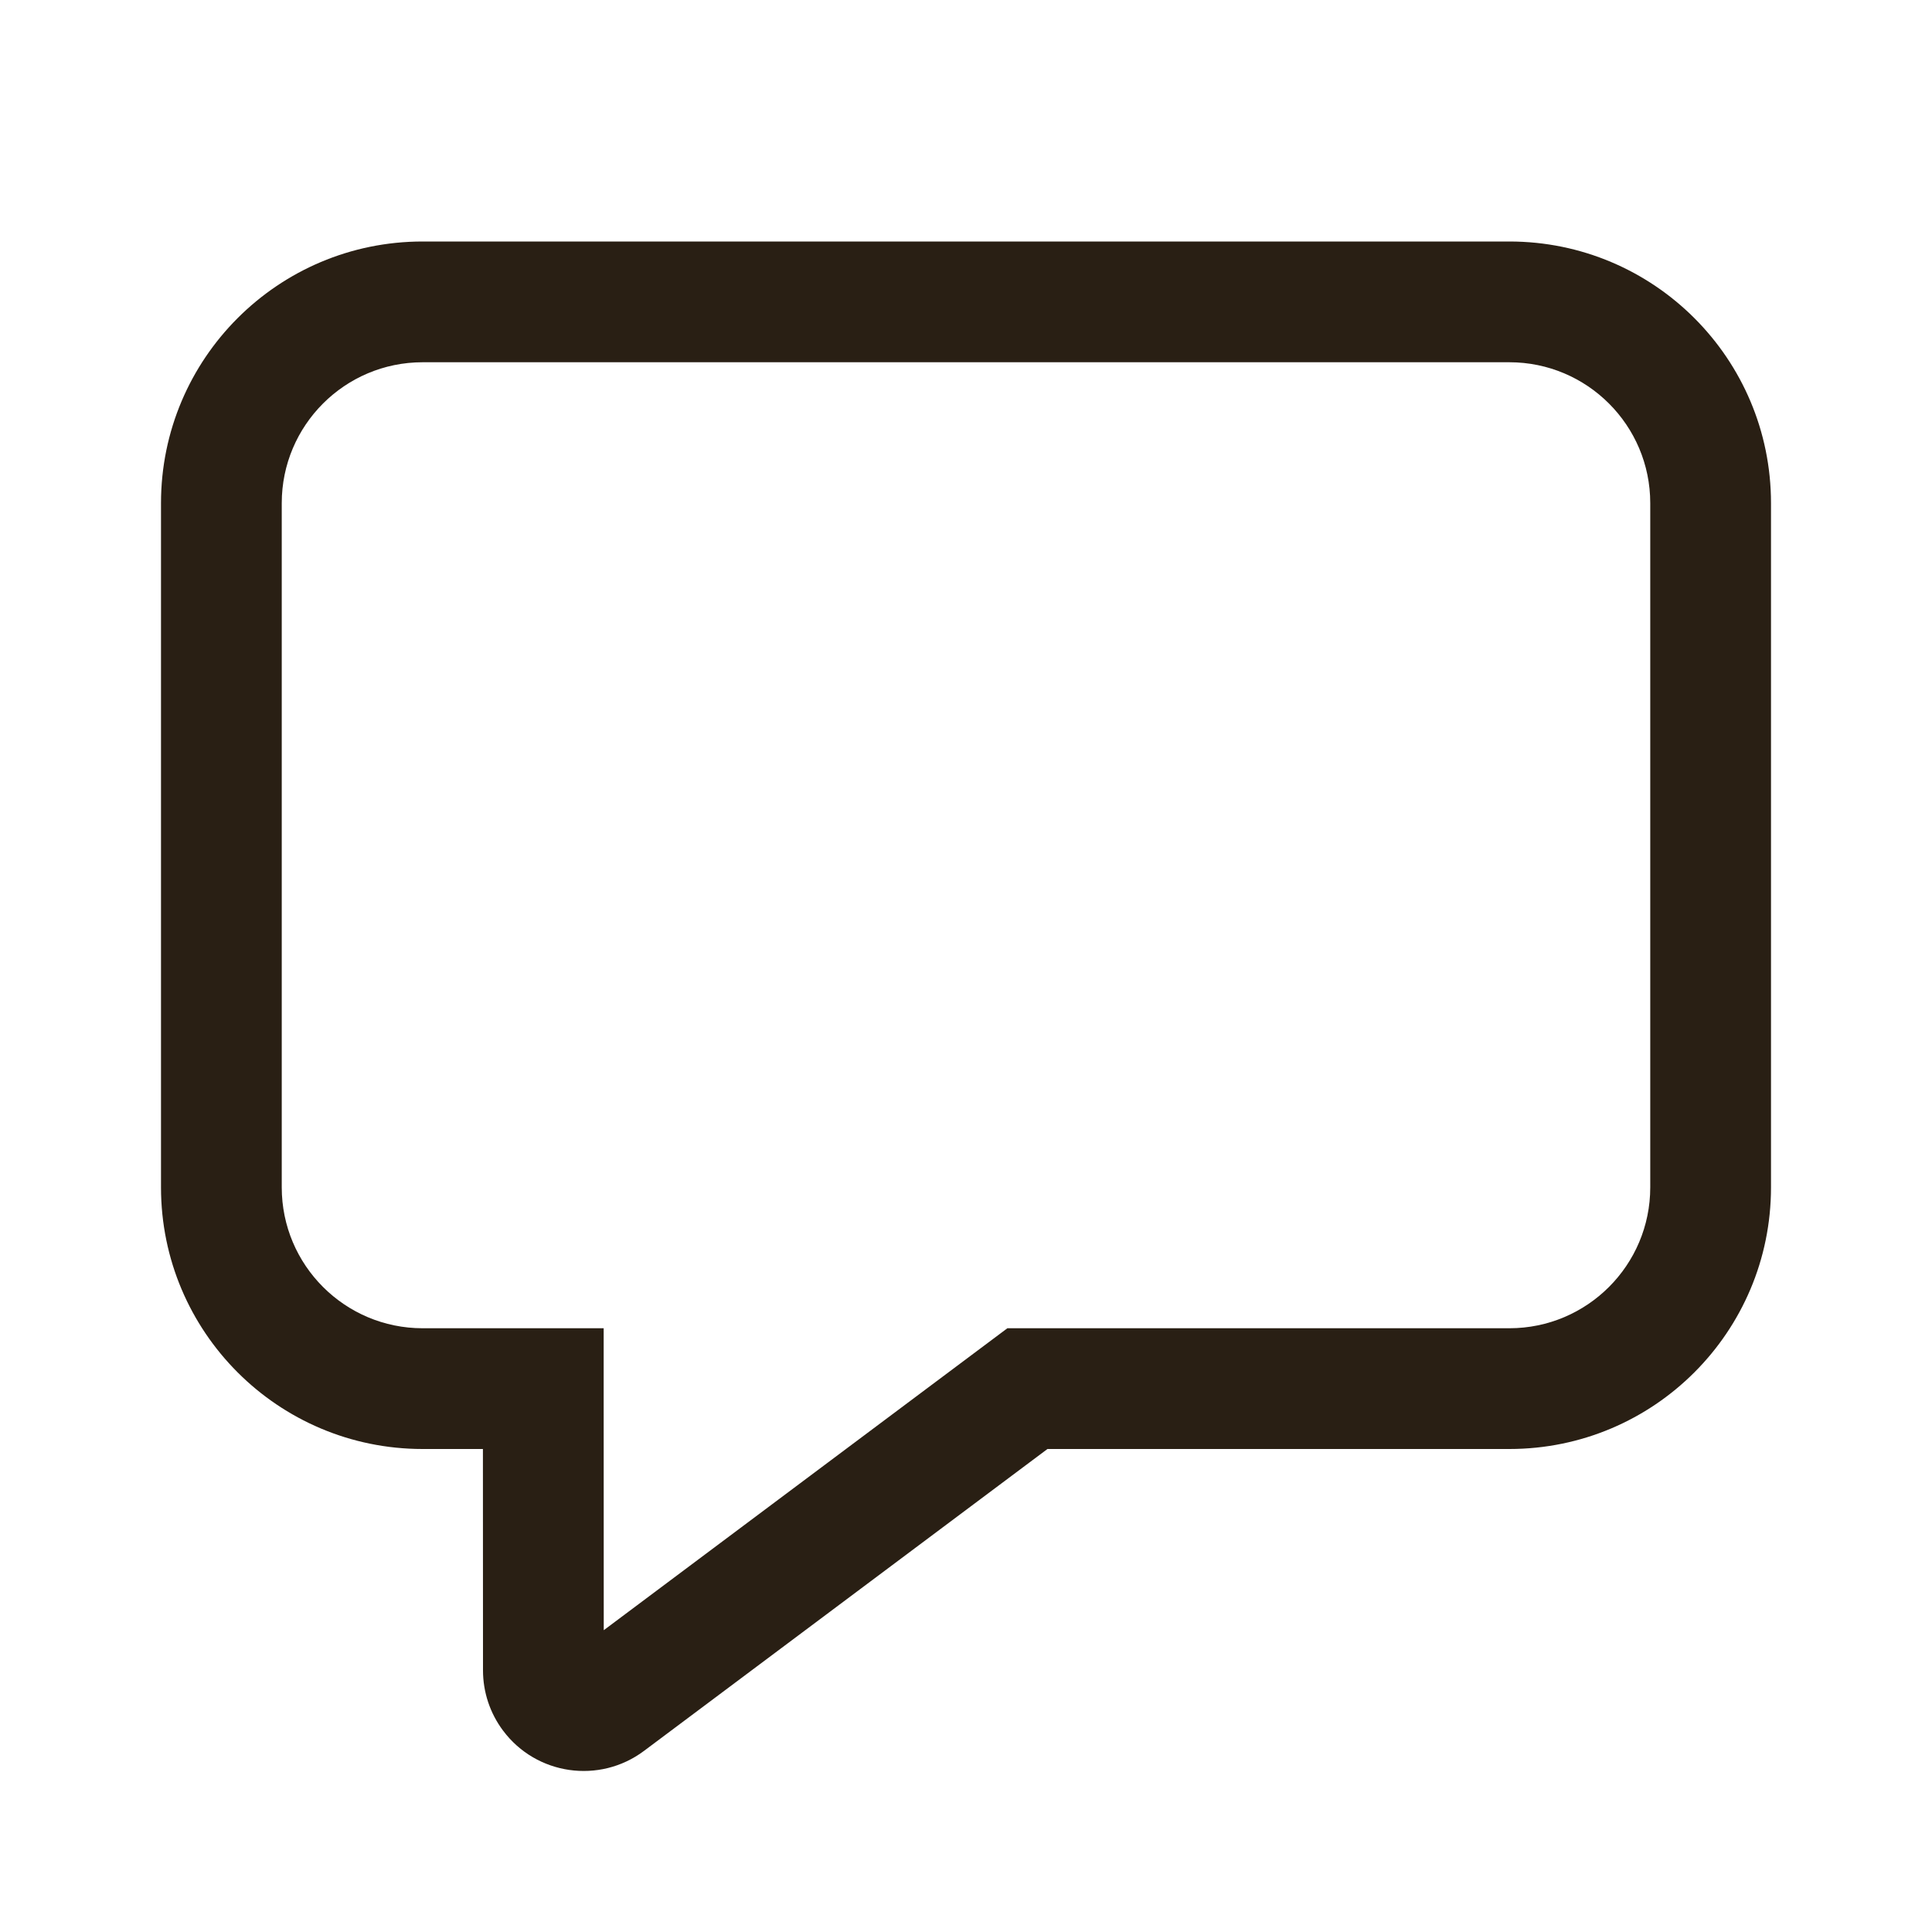
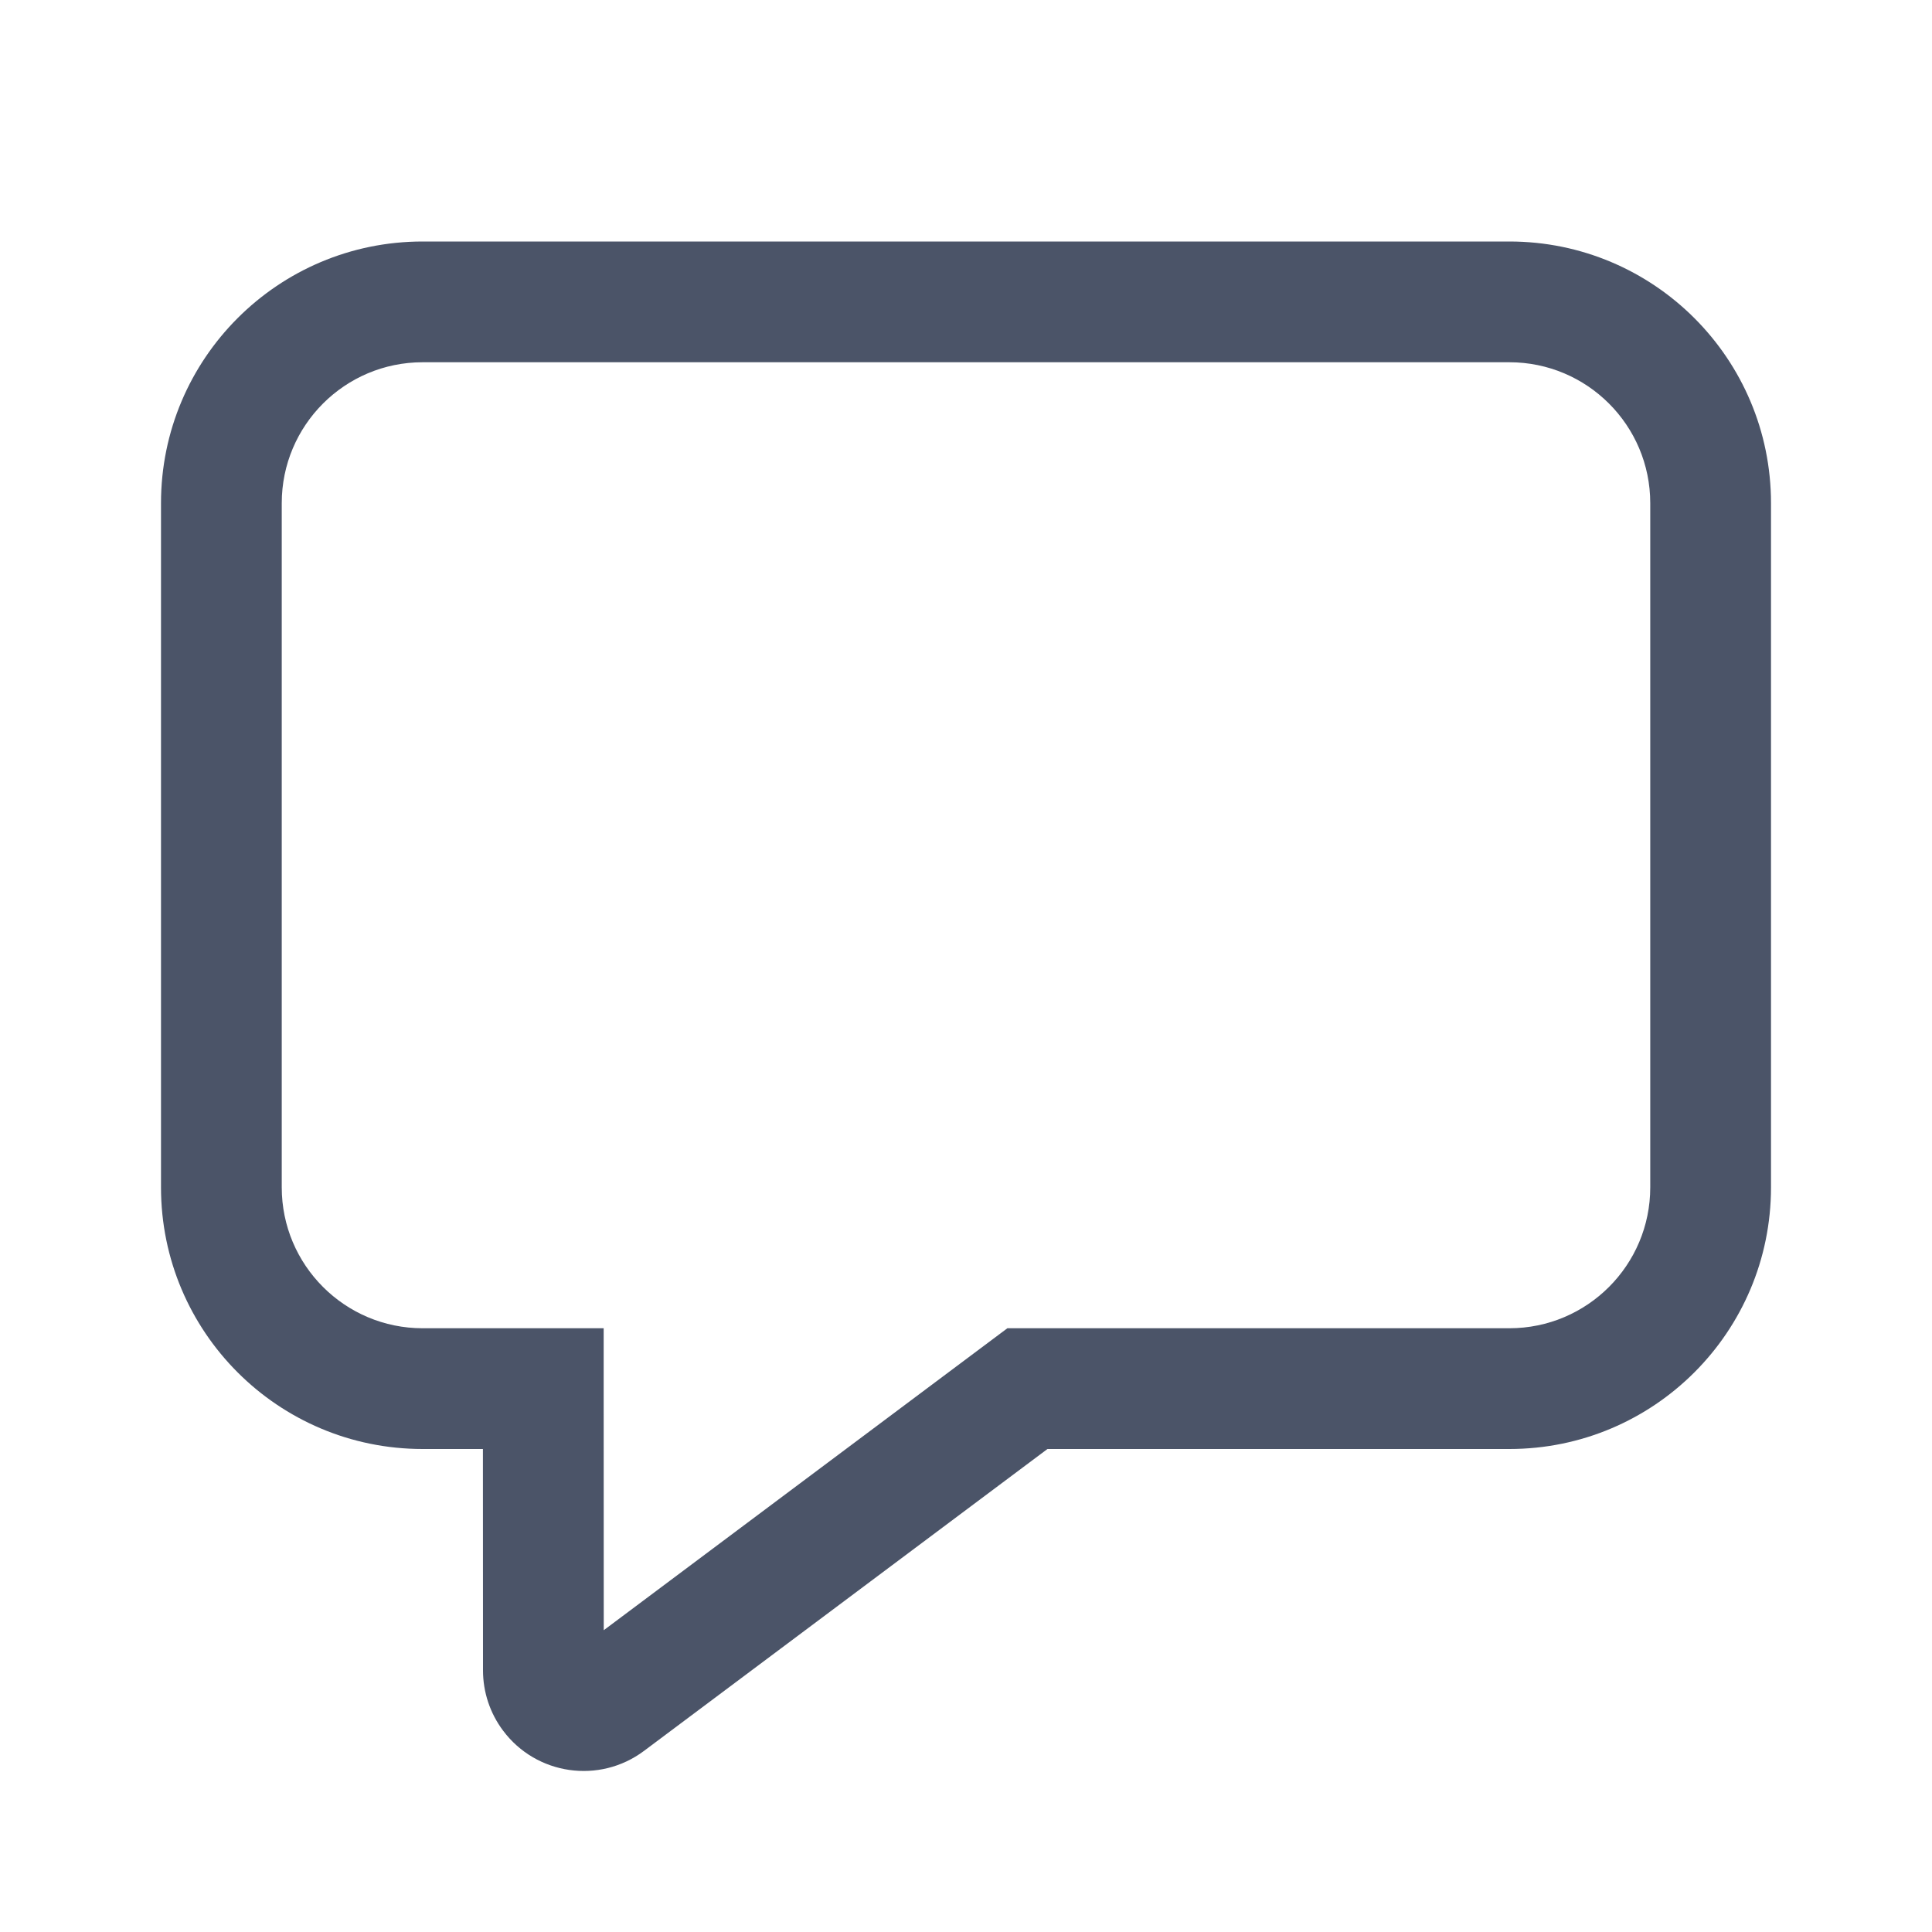
<svg xmlns="http://www.w3.org/2000/svg" width="24" height="24" viewBox="0 0 24 24" fill="none">
-   <path d="M5.25 18C3.455 18 2 16.545 2 14.75V6.25C2 4.455 3.455 3 5.25 3H18.75C20.545 3 22 4.455 22 6.25V14.75C22 16.545 20.545 18 18.75 18H13.012L7.999 21.751C7.446 22.164 6.662 22.051 6.249 21.498C6.087 21.282 6 21.02 6 20.75L5.999 18H5.25ZM12.514 16.5H18.75C19.716 16.5 20.5 15.716 20.5 14.75V6.25C20.5 5.284 19.716 4.5 18.75 4.5H5.25C4.284 4.5 3.5 5.284 3.5 6.25V14.75C3.5 15.716 4.284 16.5 5.25 16.5H7.499L7.499 17.25L7.5 20.251L12.514 16.5Z" fill="#291F14" />
+   <path d="M5.25 18C3.455 18 2 16.545 2 14.75V6.25C2 4.455 3.455 3 5.25 3H18.75C20.545 3 22 4.455 22 6.25V14.75C22 16.545 20.545 18 18.75 18H13.012L7.999 21.751C7.446 22.164 6.662 22.051 6.249 21.498C6.087 21.282 6 21.02 6 20.75L5.999 18H5.25ZM12.514 16.5H18.75C19.716 16.5 20.5 15.716 20.5 14.75V6.25C20.5 5.284 19.716 4.5 18.75 4.5H5.25C4.284 4.5 3.5 5.284 3.5 6.25V14.75C3.5 15.716 4.284 16.5 5.25 16.5H7.499L7.499 17.25L7.5 20.251L12.514 16.5Z" fill="#4B5468" />
</svg>
